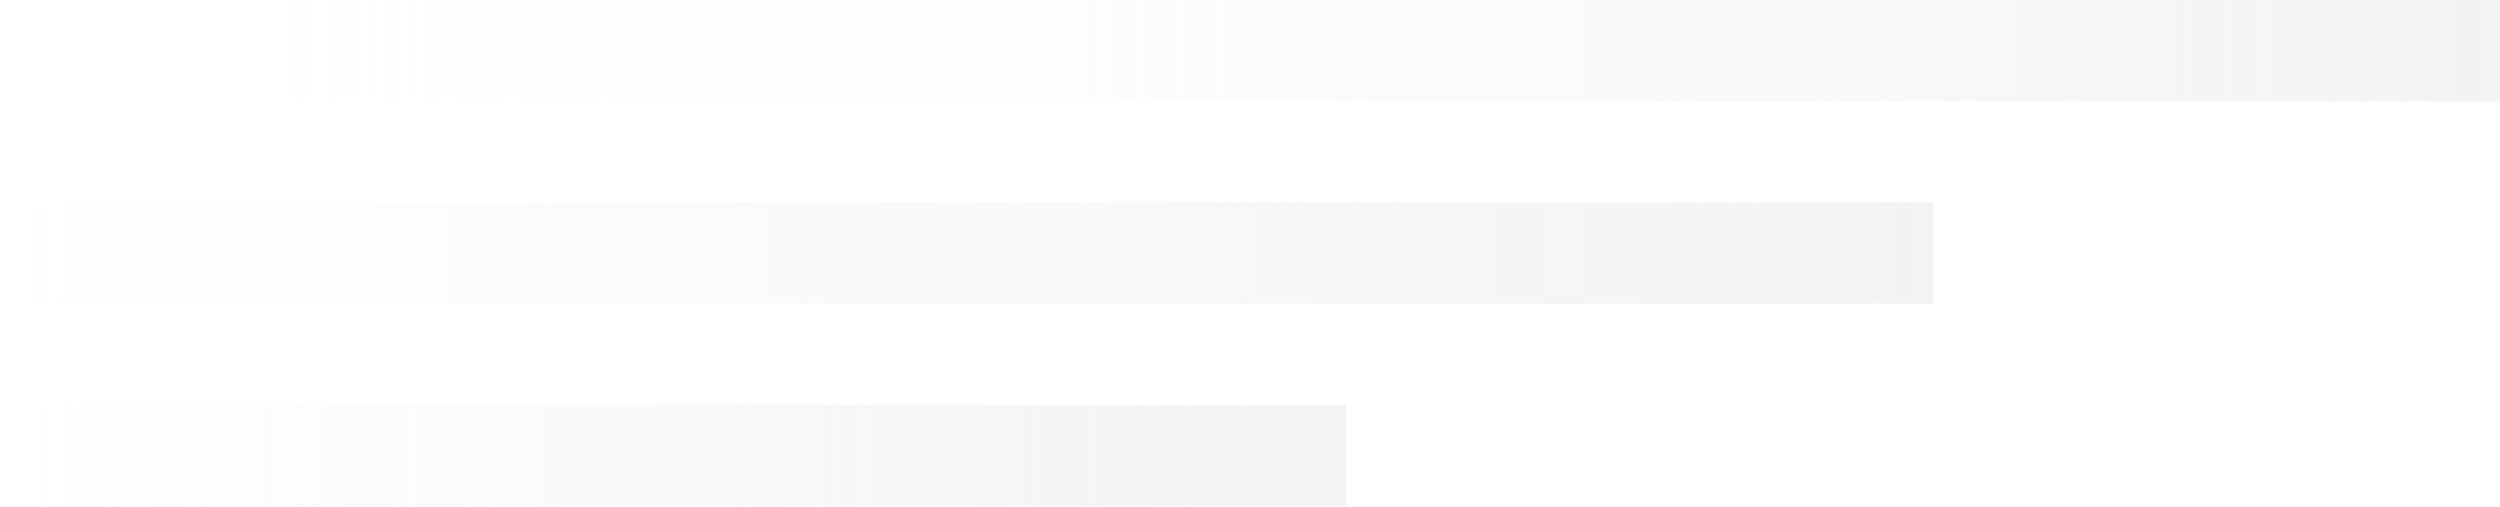
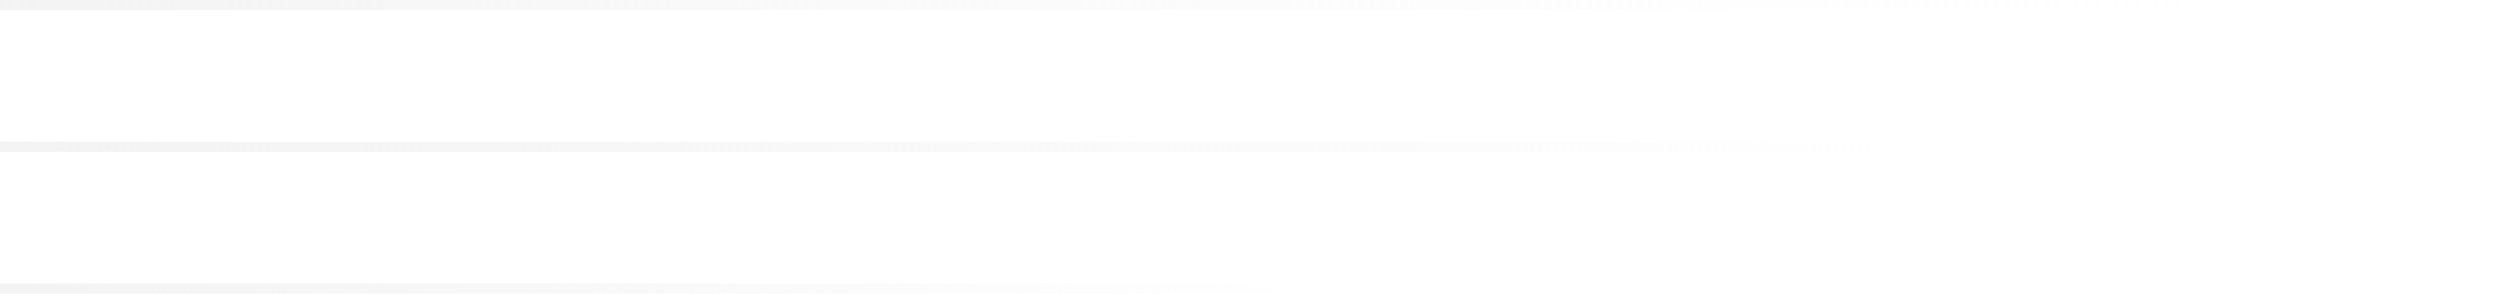
- <svg xmlns="http://www.w3.org/2000/svg" width="247" height="50" viewBox="0 0 247 50" fill="none">
-   <rect width="247" height="10" fill="url(#paint0_linear_174_138)" />
-   <rect y="20" width="191" height="10" fill="url(#paint1_linear_174_138)" />
-   <rect x="1" y="40" width="132" height="10" fill="url(#paint2_linear_174_138)" />
+ <svg xmlns="http://www.w3.org/2000/svg" width="247" height="29" viewBox="0 0 247 29" fill="none">
+   <rect width="247" height="1" fill="url(#paint0_linear_209_399)" />
+   <rect y="14" width="191" height="1" fill="url(#paint1_linear_209_399)" />
+   <rect y="28" width="132" height="1" fill="url(#paint2_linear_209_399)" />
  <defs>
-     <linearGradient id="paint0_linear_174_138" x1="247" y1="5.384" x2="-5.55673e-10" y2="5.384" gradientUnits="userSpaceOnUse">
+     <linearGradient id="paint0_linear_209_399" x1="-3" y1="0.5" x2="247" y2="0.499" gradientUnits="userSpaceOnUse">
      <stop stop-color="#F3F3F3" />
      <stop offset="1" stop-color="white" stop-opacity="0" />
    </linearGradient>
-     <linearGradient id="paint1_linear_174_138" x1="191" y1="25.384" x2="-9.62501e-10" y2="25.384" gradientUnits="userSpaceOnUse">
+     <linearGradient id="paint1_linear_209_399" x1="0" y1="14.5" x2="191" y2="14.5" gradientUnits="userSpaceOnUse">
      <stop stop-color="#F3F3F3" />
      <stop offset="1" stop-color="#F3F3F3" stop-opacity="0" />
    </linearGradient>
-     <linearGradient id="paint2_linear_174_138" x1="133" y1="45.385" x2="1" y2="45.385" gradientUnits="userSpaceOnUse">
+     <linearGradient id="paint2_linear_209_399" x1="1.15746e-06" y1="28.5" x2="132" y2="28.5" gradientUnits="userSpaceOnUse">
      <stop stop-color="#F3F3F3" />
      <stop offset="1" stop-color="#F3F3F3" stop-opacity="0" />
    </linearGradient>
  </defs>
</svg>
